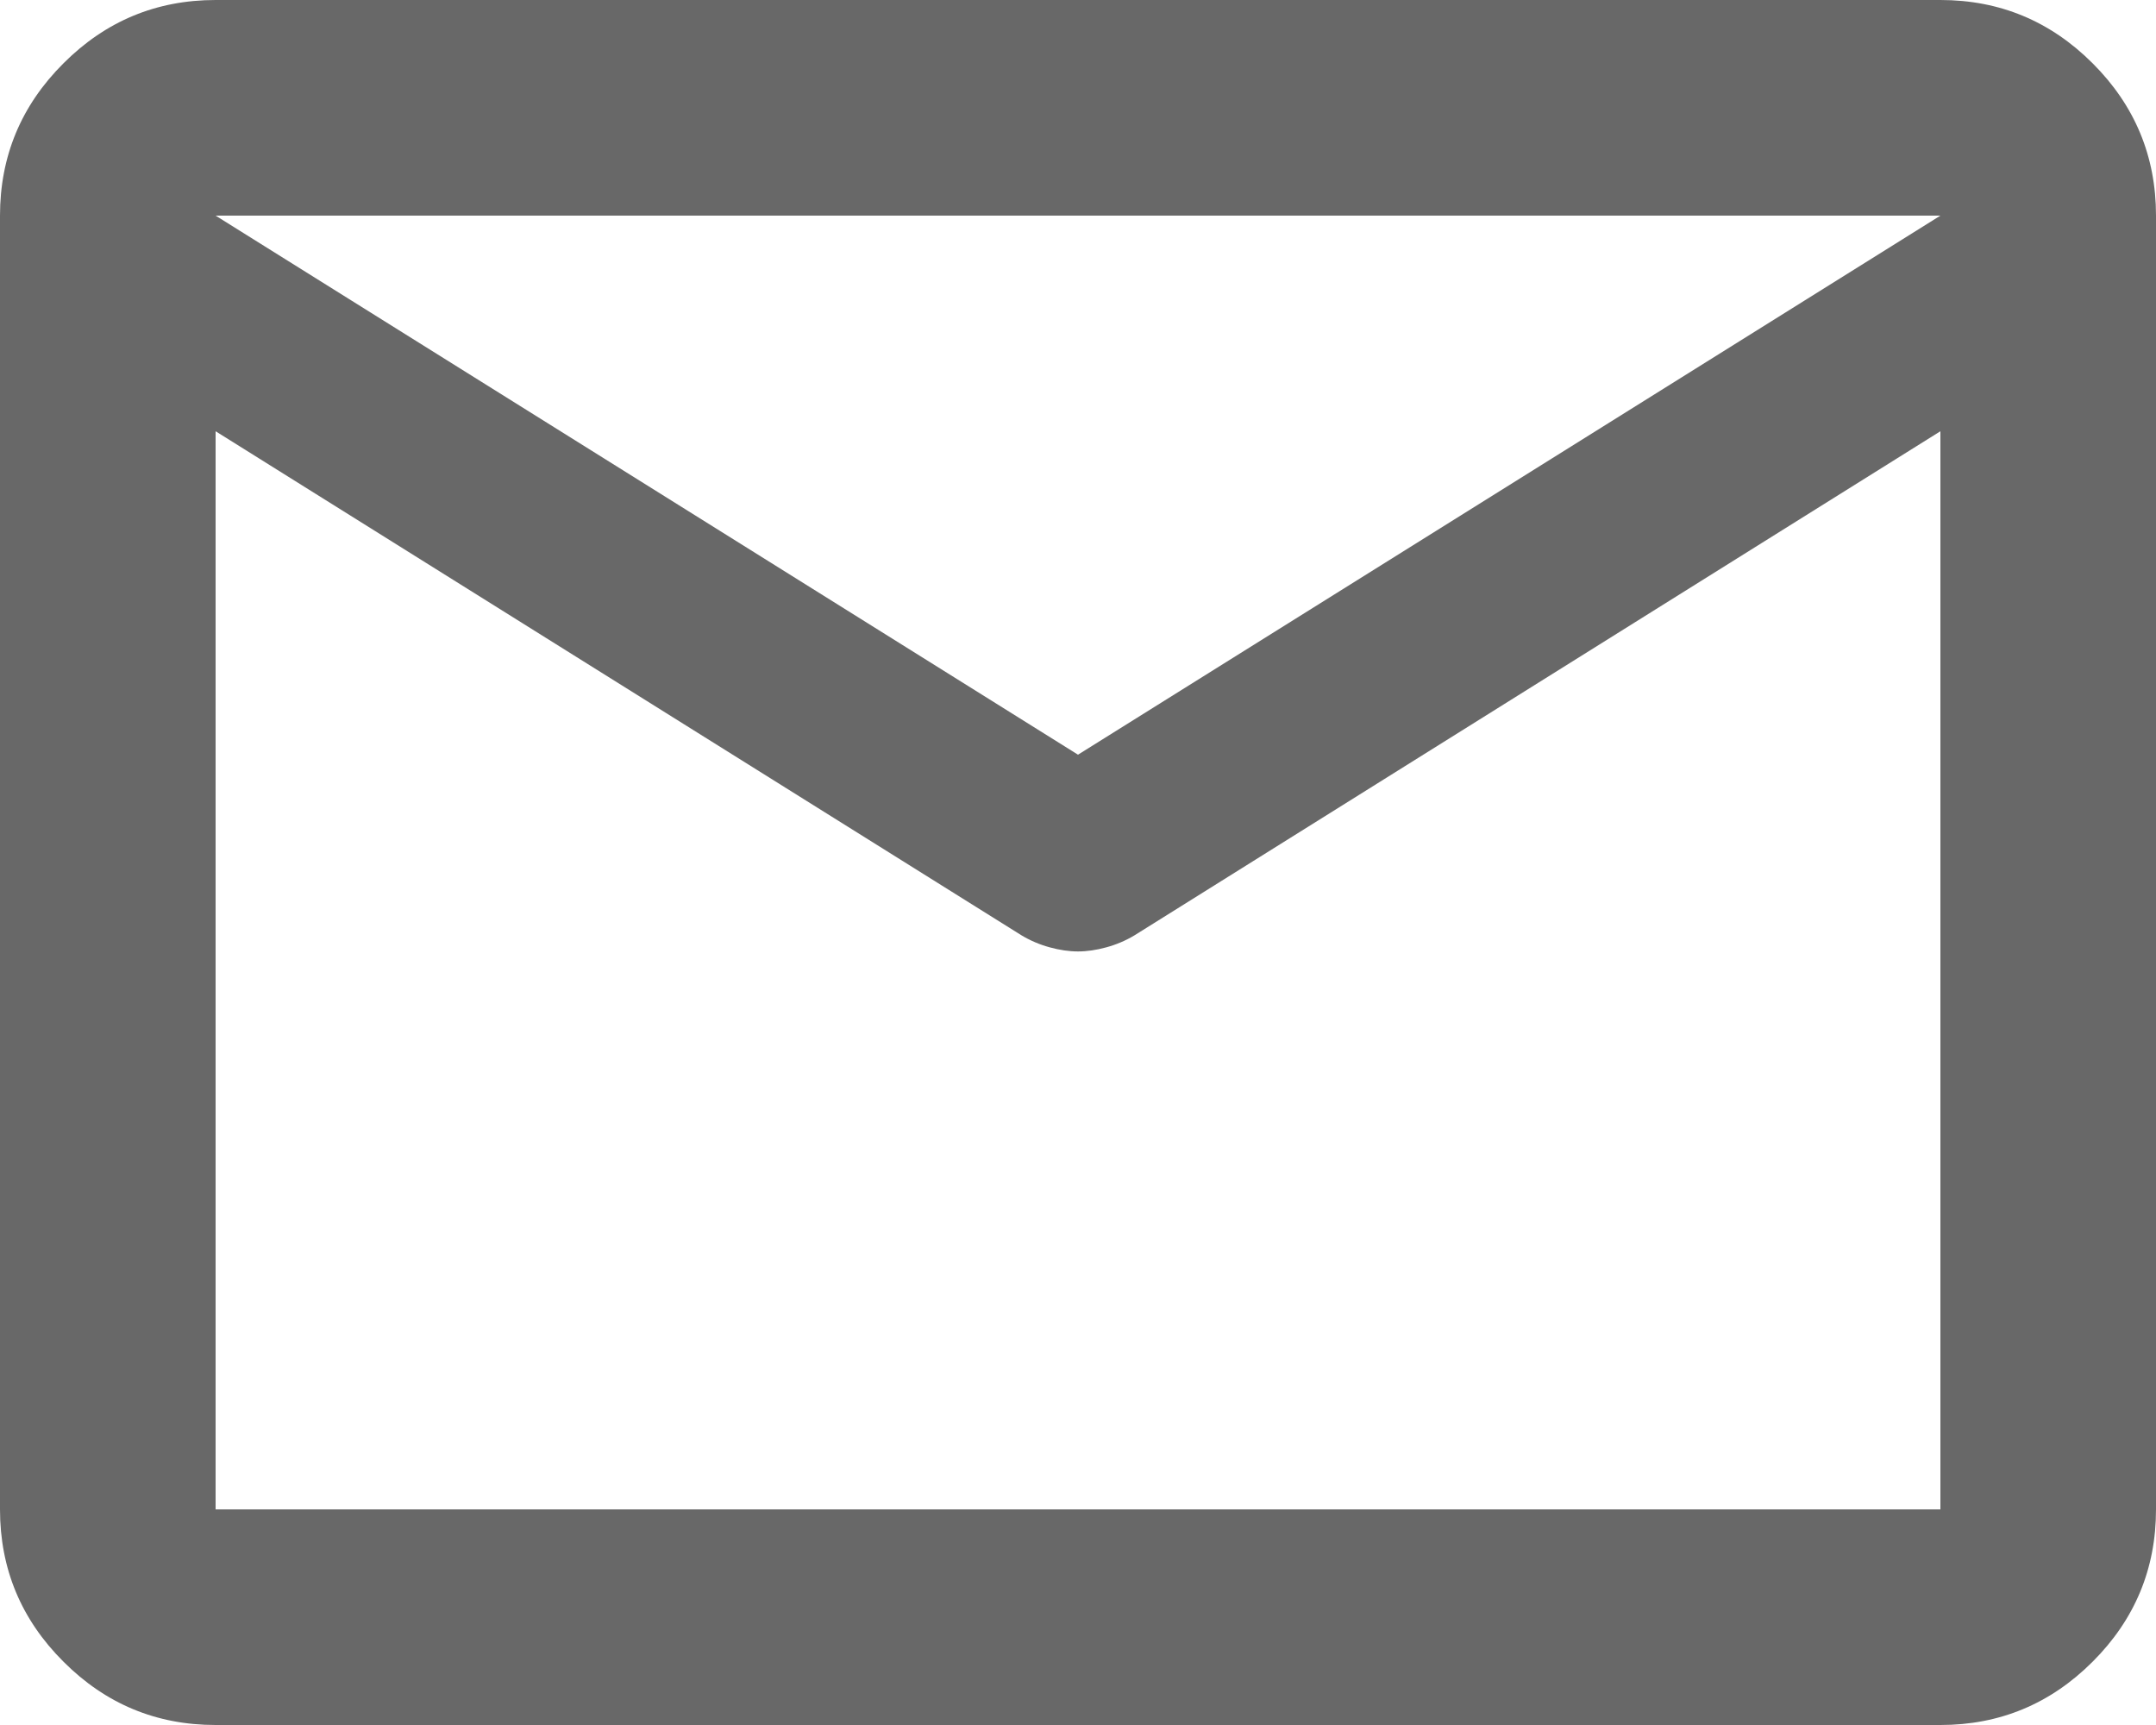
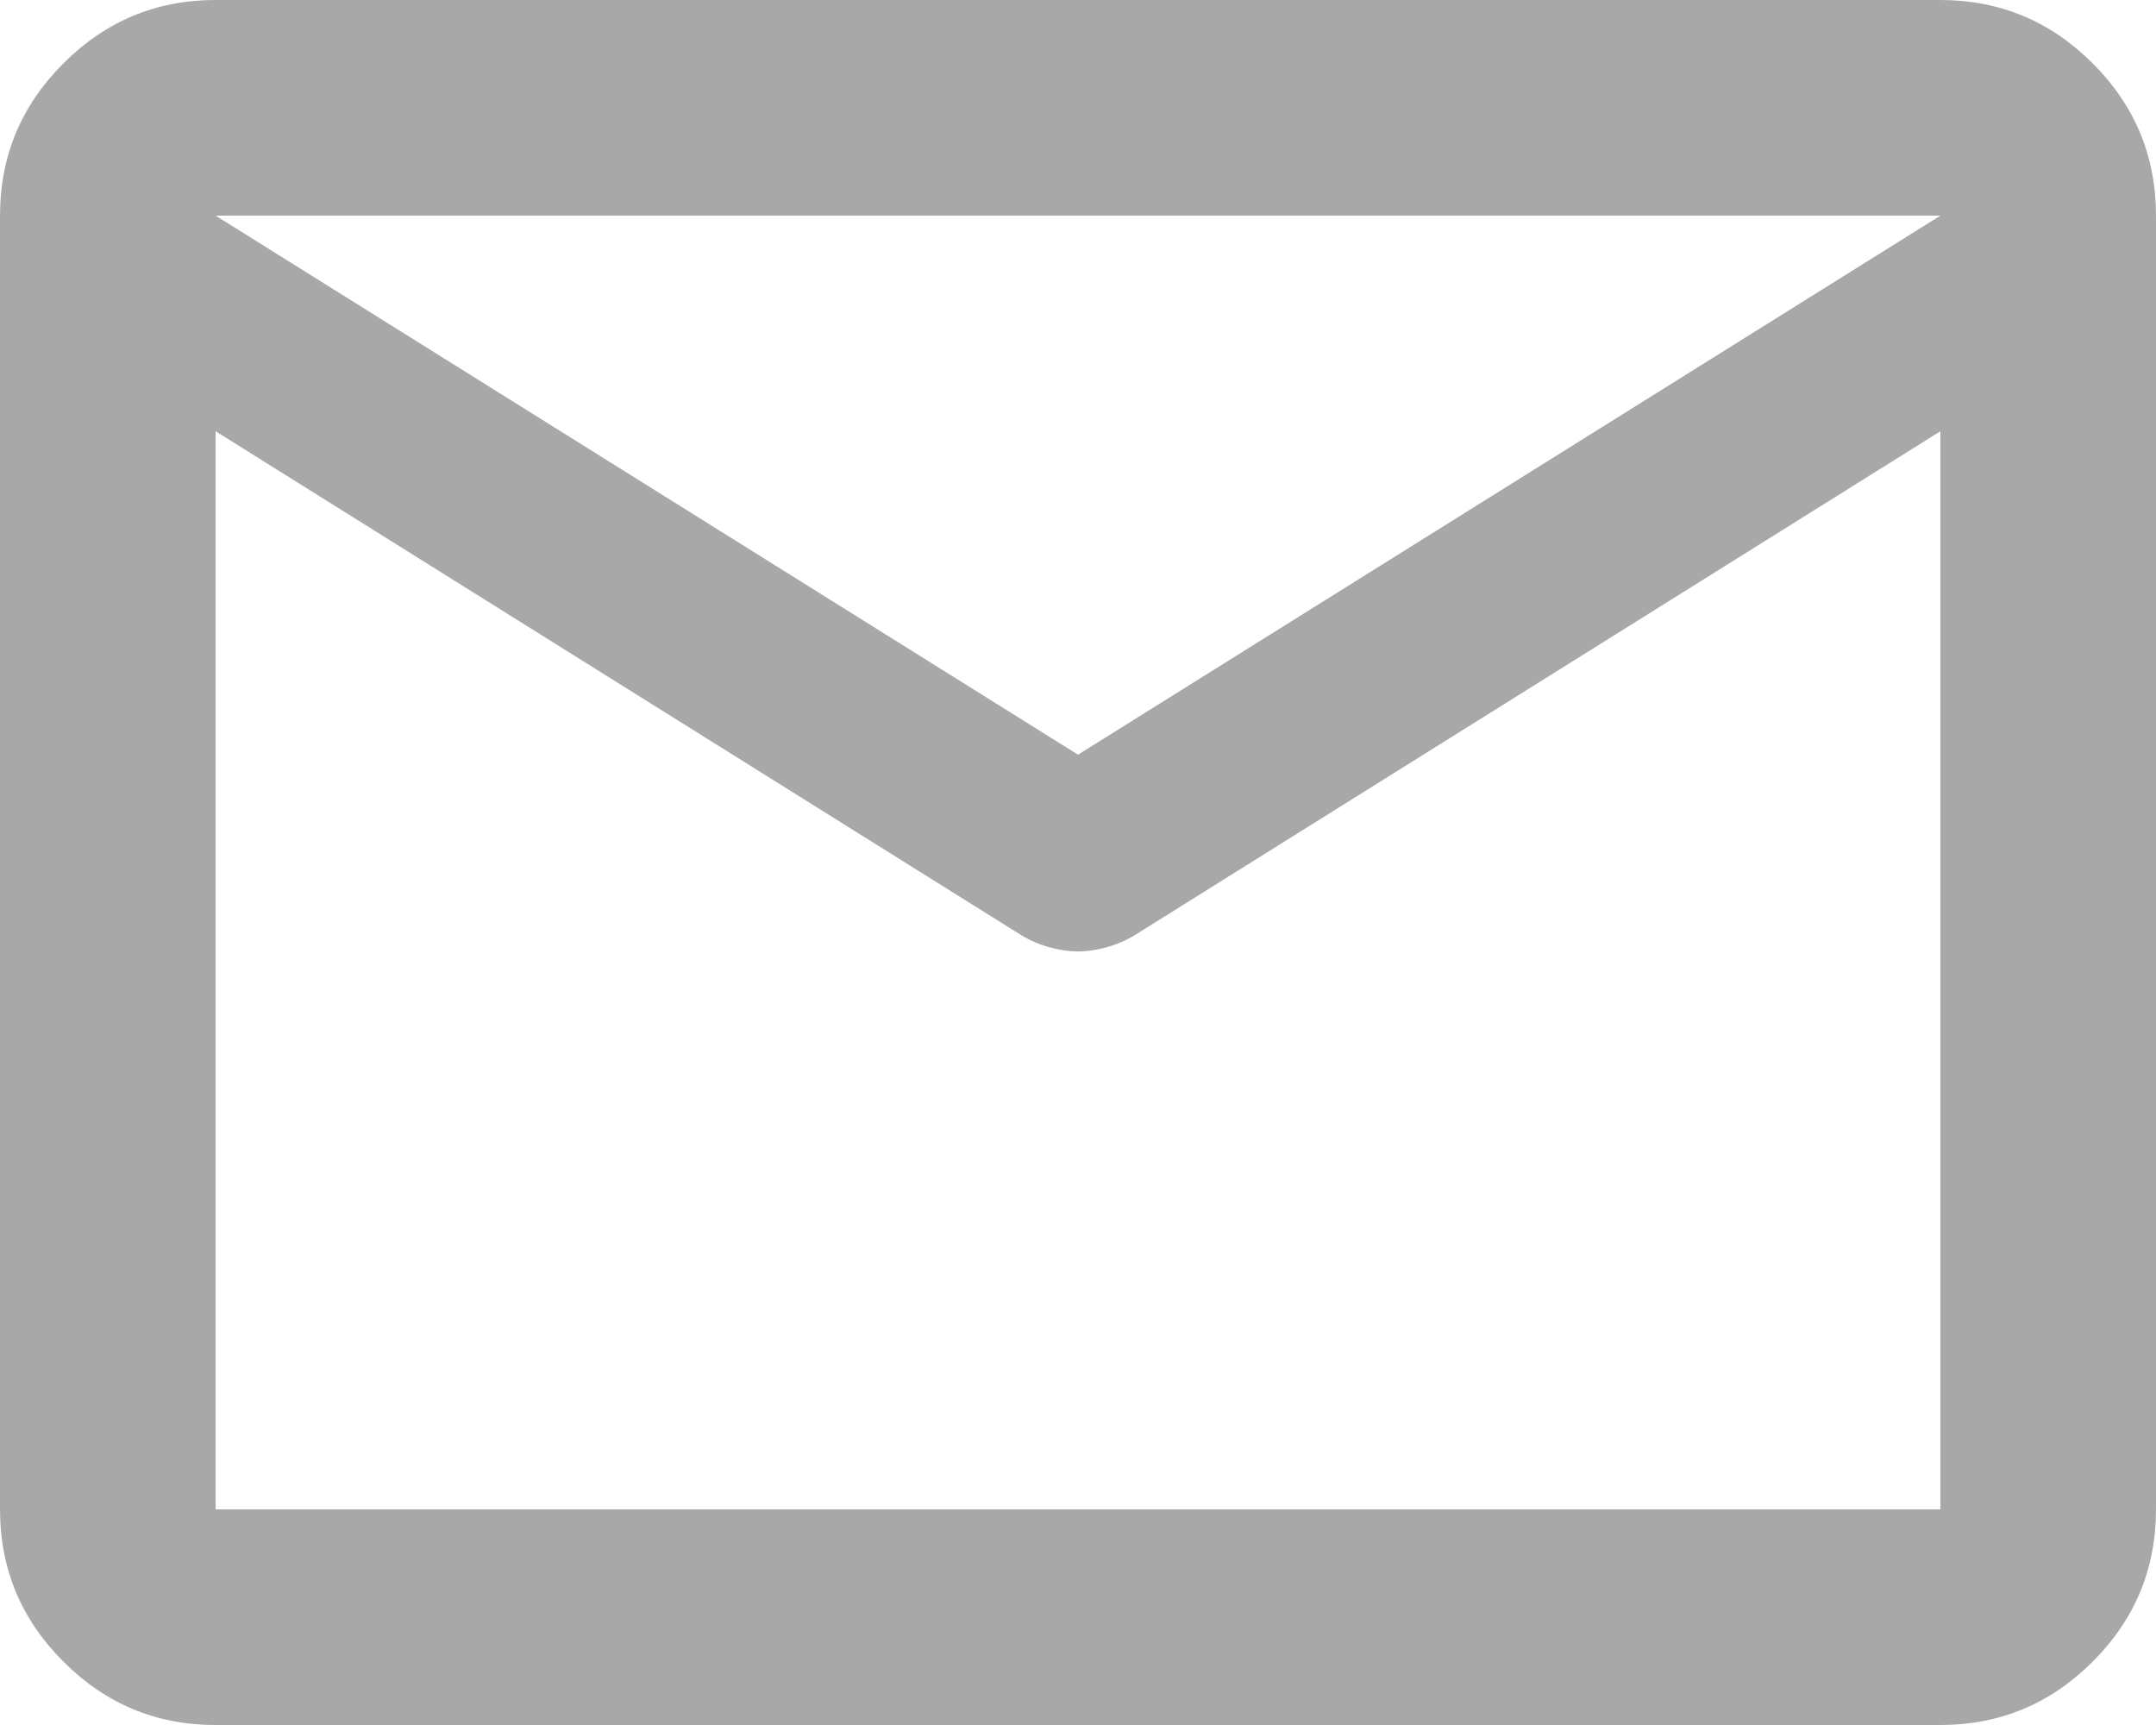
<svg xmlns="http://www.w3.org/2000/svg" width="20" height="16" viewBox="0 0 20 16" fill="none">
-   <path d="M2 16C1.45 16 0.979 15.804 0.588 15.412C0.196 15.021 0 14.55 0 14V2C0 1.45 0.196 0.979 0.588 0.588C0.979 0.196 1.45 0 2 0H18C18.55 0 19.021 0.196 19.413 0.588C19.804 0.979 20 1.45 20 2V14C20 14.55 19.804 15.021 19.413 15.412C19.021 15.804 18.55 16 18 16H2ZM18 4L10.525 8.675C10.442 8.725 10.354 8.762 10.262 8.787C10.171 8.812 10.083 8.825 10 8.825C9.917 8.825 9.829 8.812 9.738 8.787C9.646 8.762 9.558 8.725 9.475 8.675L2 4V14H18V4ZM10 7L18 2H2L10 7ZM2 4.25V2.775V2.8V2.788V4.25Z" fill="#686868" />
+   <path d="M2 16C1.45 16 0.979 15.804 0.588 15.412C0.196 15.021 0 14.55 0 14V2C0 1.45 0.196 0.979 0.588 0.588C0.979 0.196 1.45 0 2 0H18C18.55 0 19.021 0.196 19.413 0.588C19.804 0.979 20 1.45 20 2V14C20 14.55 19.804 15.021 19.413 15.412C19.021 15.804 18.55 16 18 16H2ZM18 4L10.525 8.675C10.442 8.725 10.354 8.762 10.262 8.787C10.171 8.812 10.083 8.825 10 8.825C9.917 8.825 9.829 8.812 9.738 8.787C9.646 8.762 9.558 8.725 9.475 8.675L2 4V14H18V4ZM10 7L18 2H2L10 7ZM2 4.25V2.775V2.8V2.788V4.25Z" fill="#A8A8A8" />
</svg>
